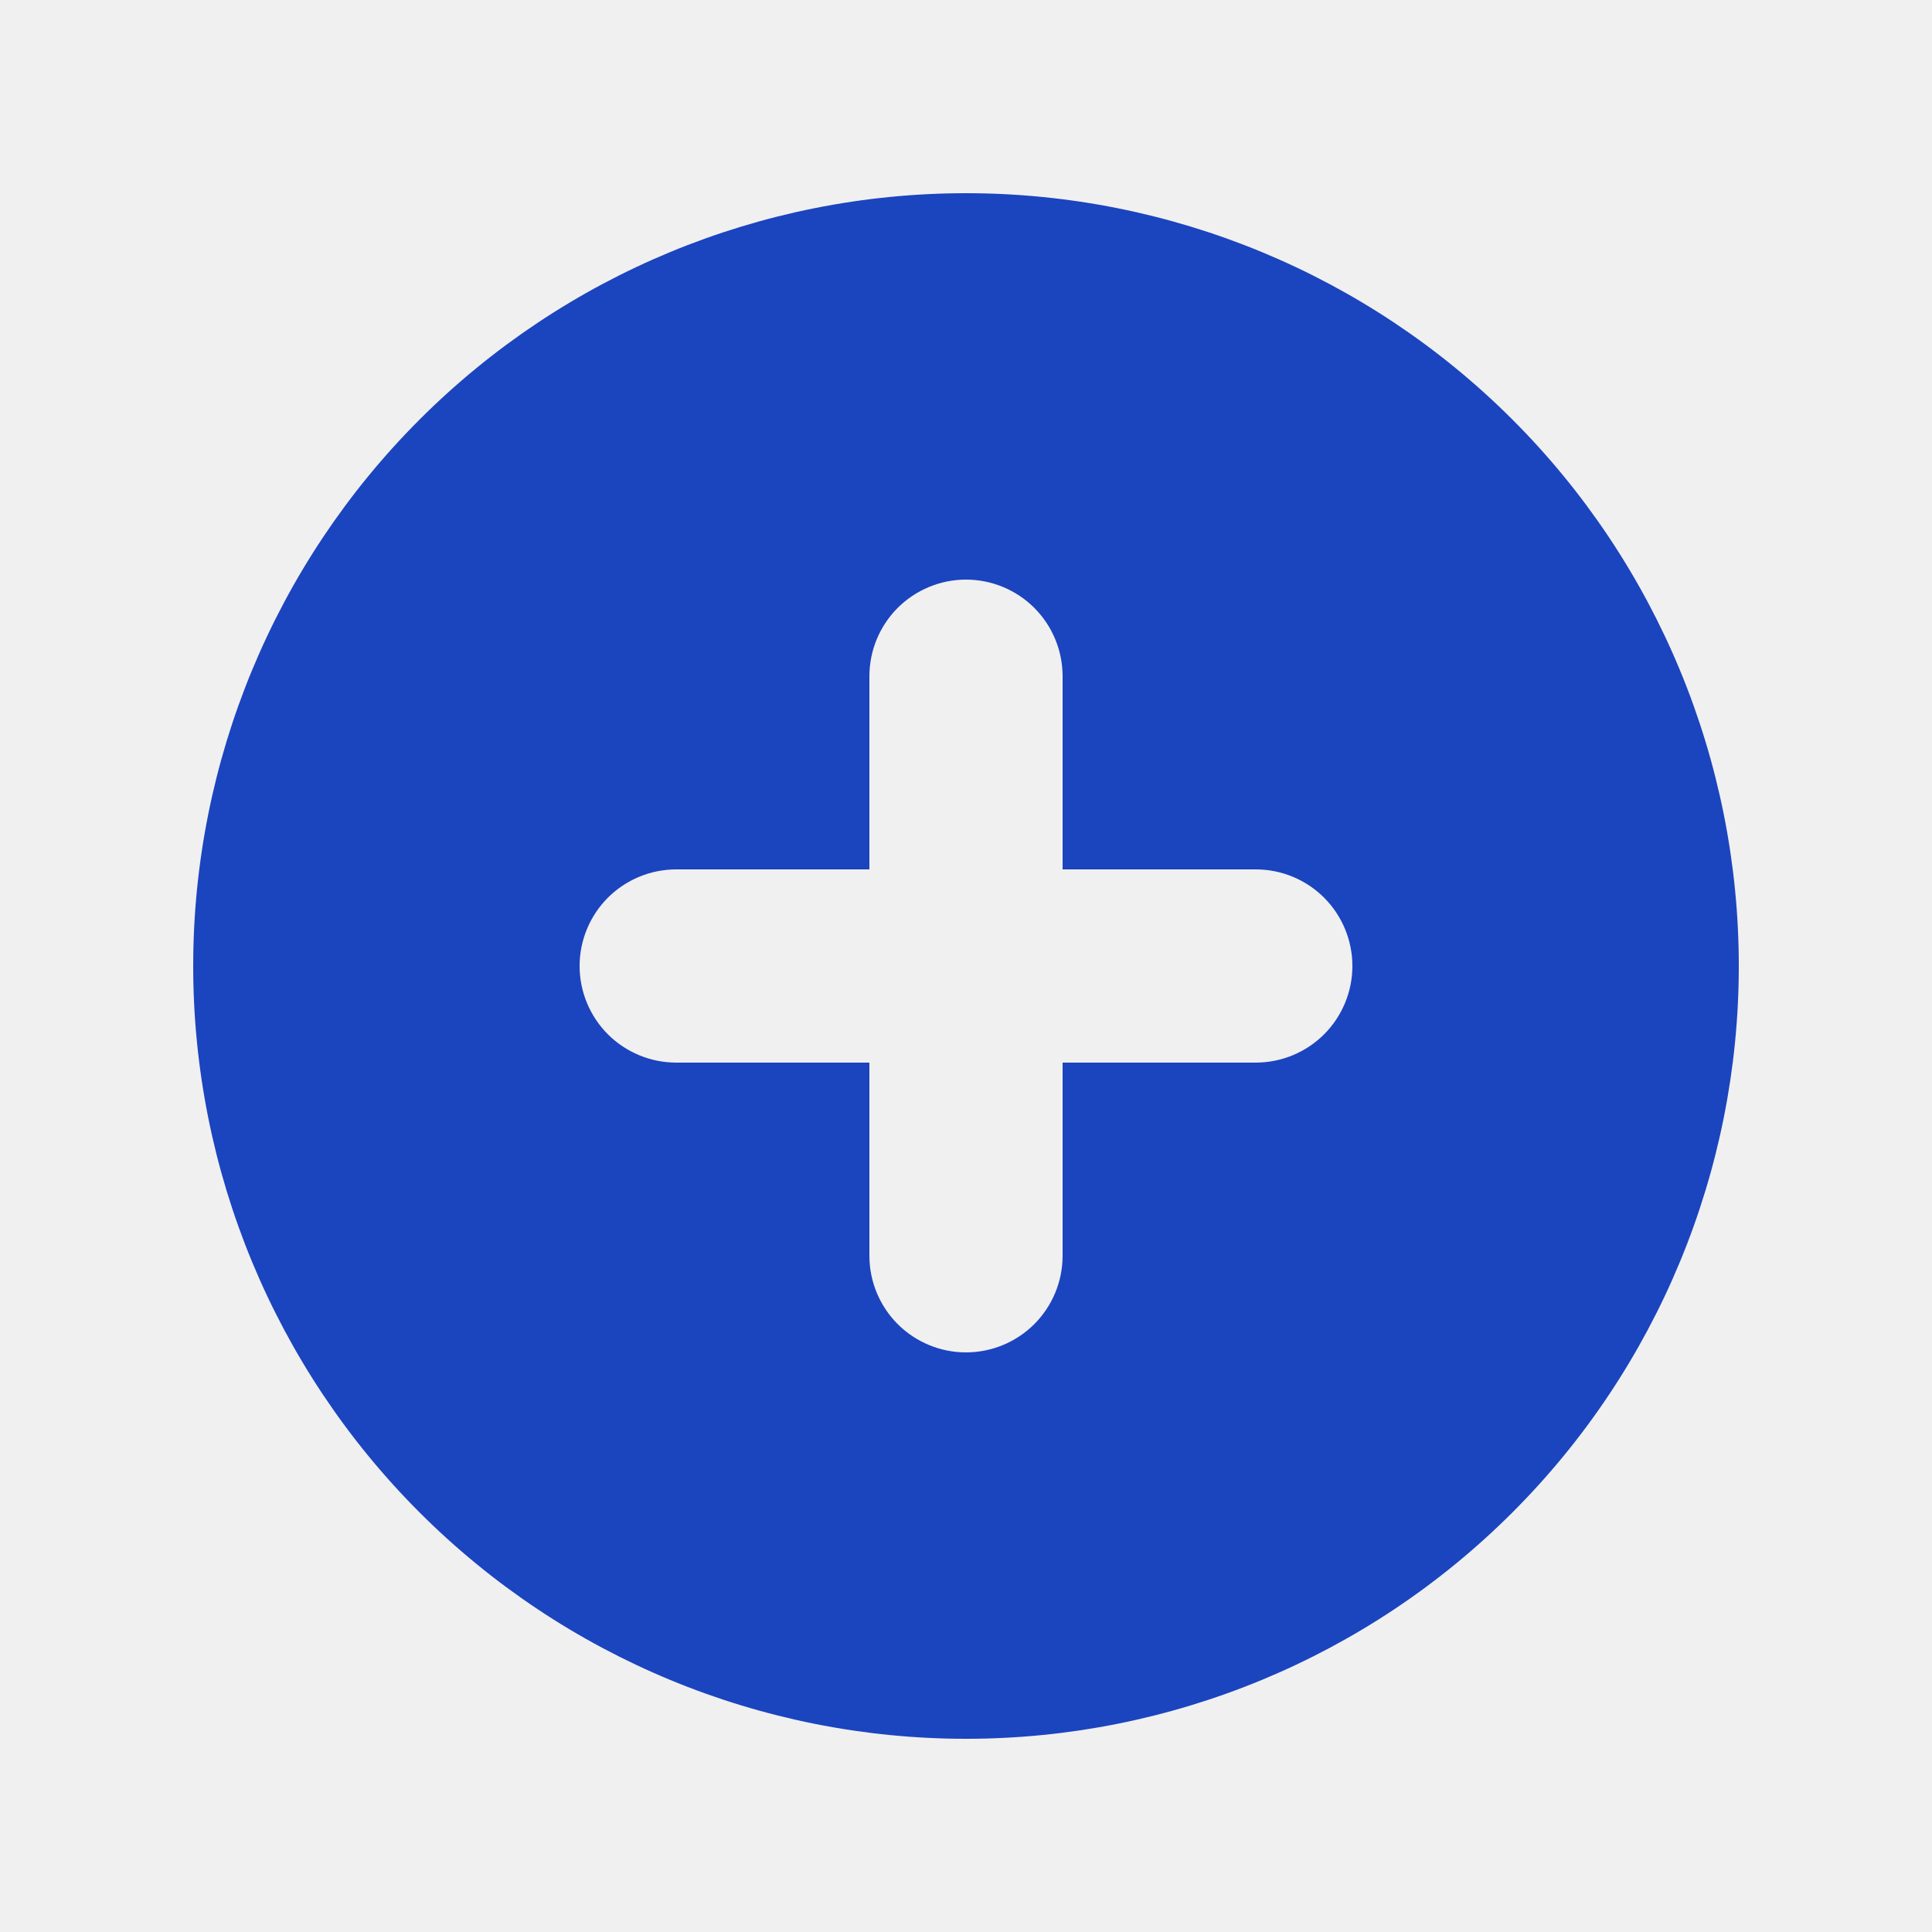
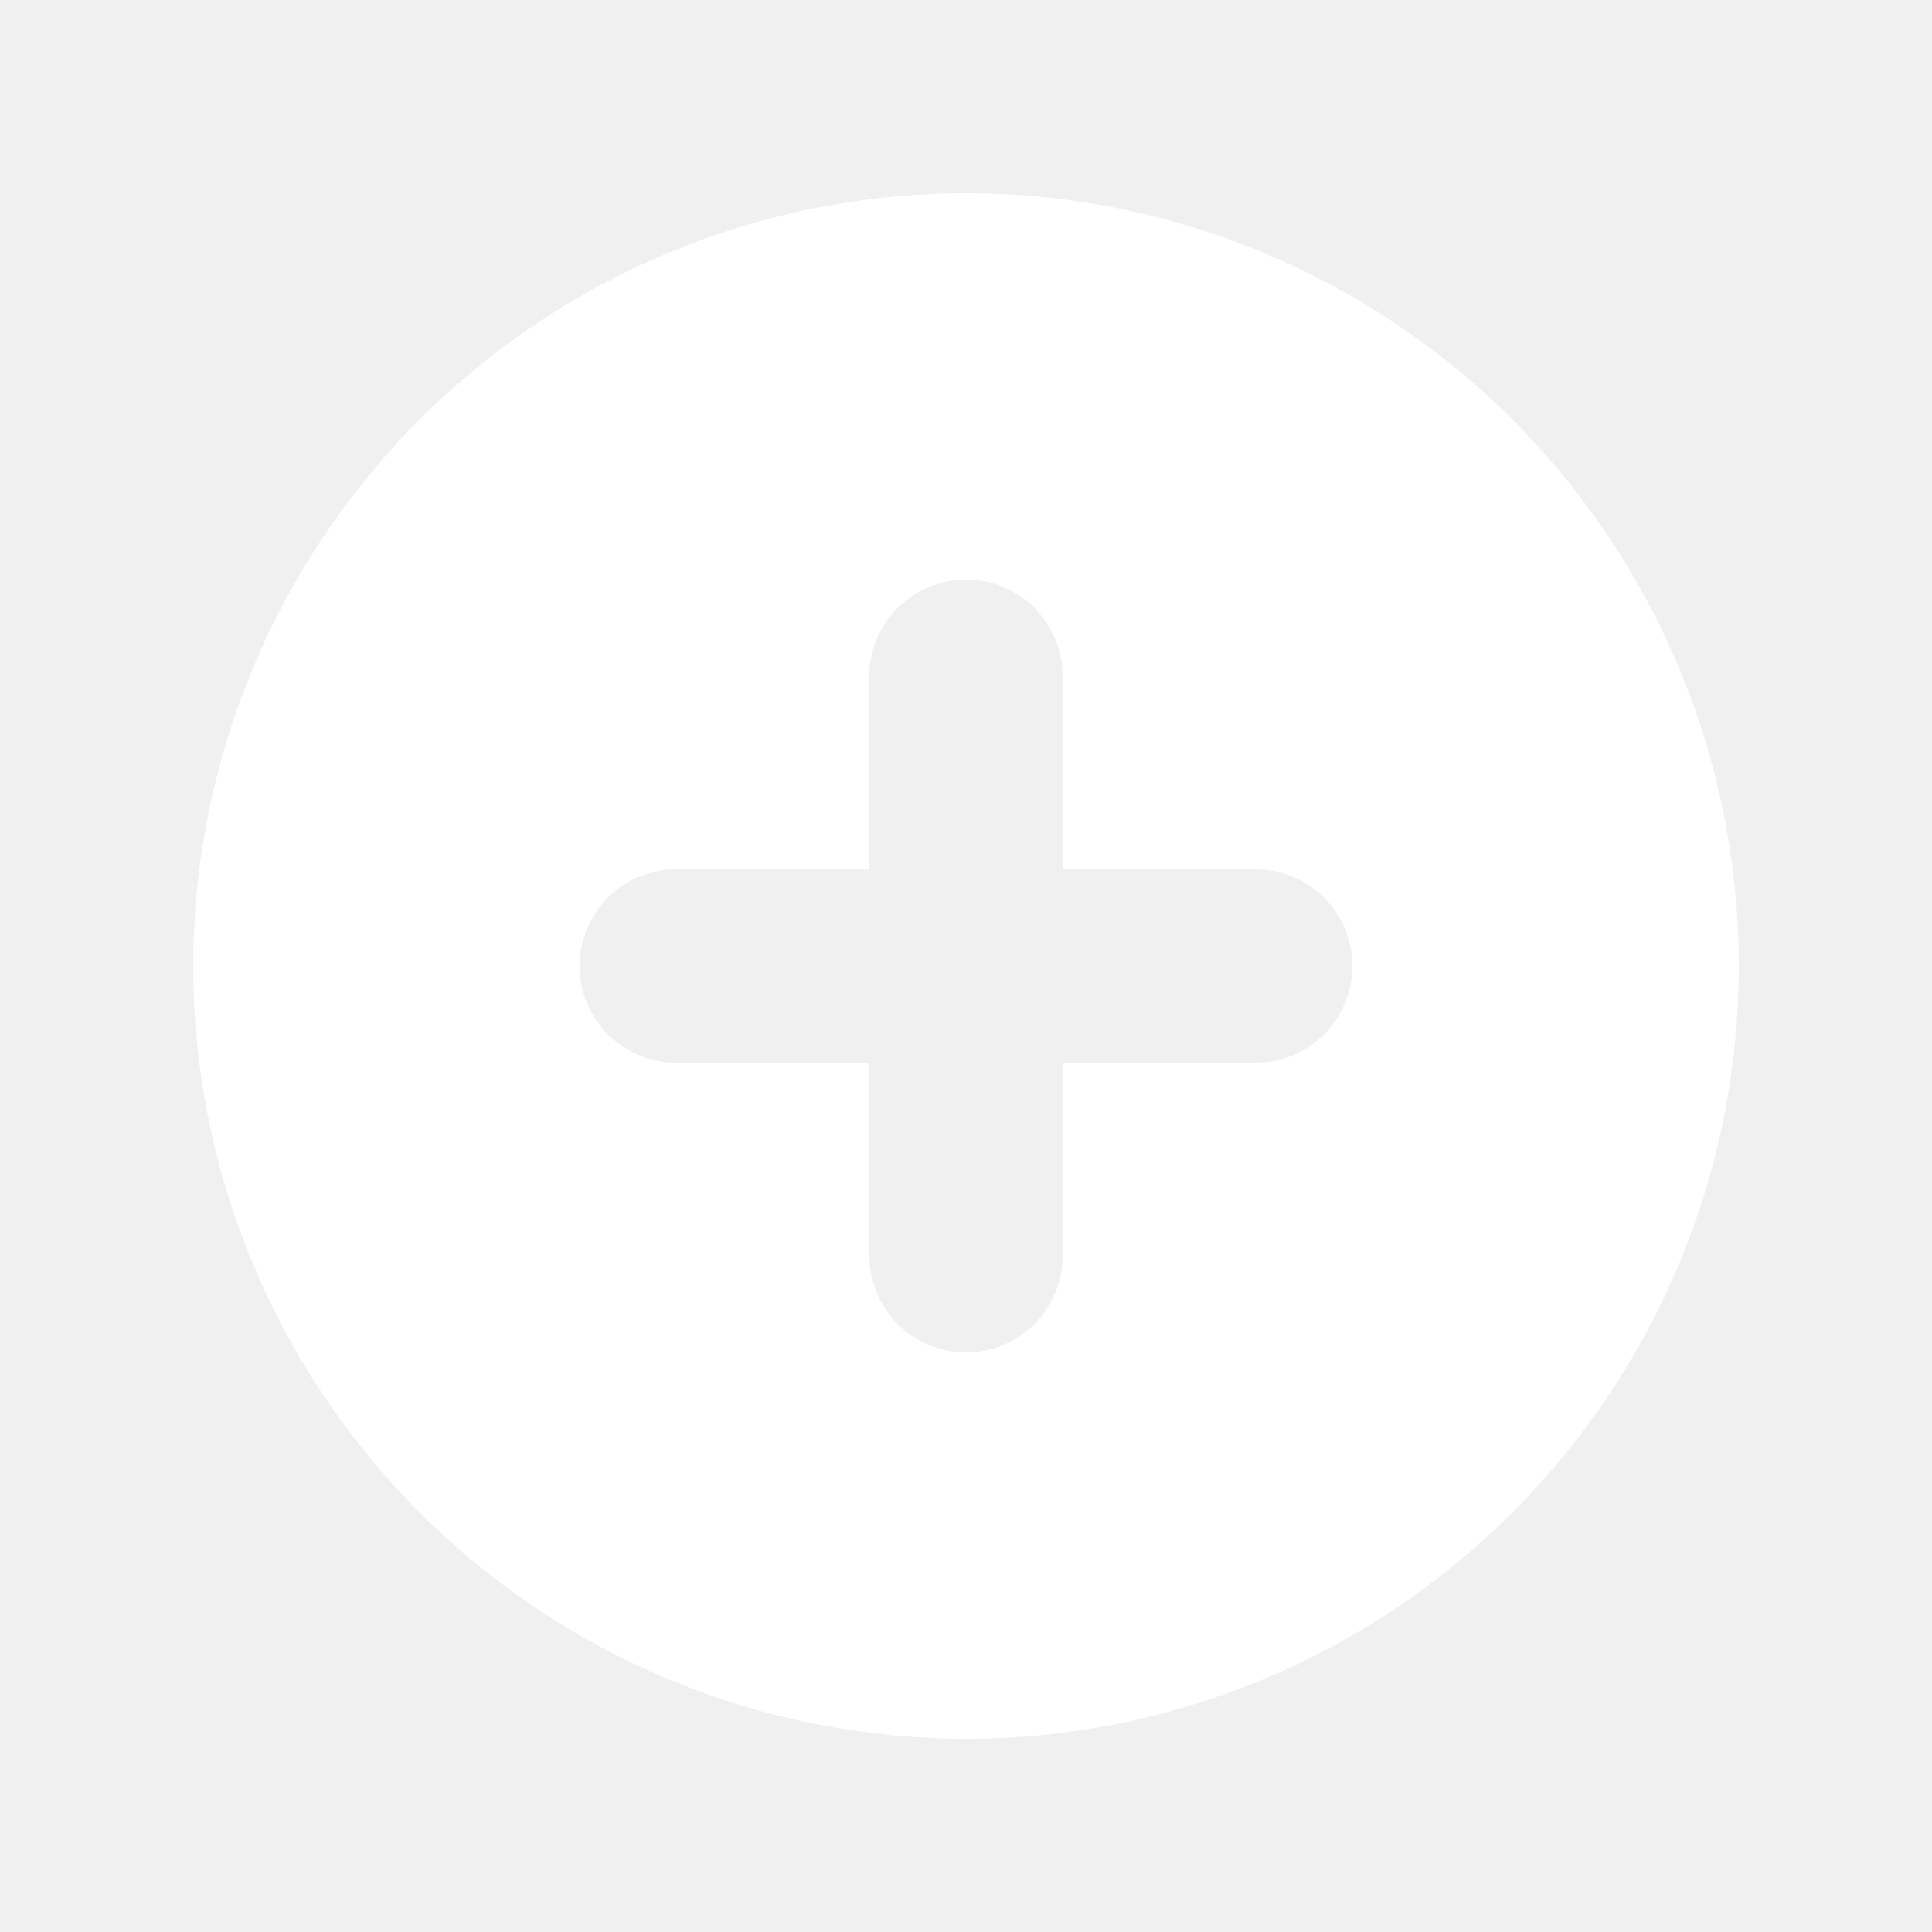
<svg xmlns="http://www.w3.org/2000/svg" width="36" height="36" viewBox="0 0 36 36" fill="none">
-   <path fill-rule="evenodd" clip-rule="evenodd" d="M18 32.4C21.819 32.4 25.482 30.883 28.182 28.182C30.883 25.482 32.4 21.819 32.4 18C32.4 14.181 30.883 10.518 28.182 7.818C25.482 5.117 21.819 3.6 18 3.6C14.181 3.6 10.518 5.117 7.818 7.818C5.117 10.518 3.6 14.181 3.6 18C3.6 21.819 5.117 25.482 7.818 28.182C10.518 30.883 14.181 32.4 18 32.4ZM19.8 12.6C19.8 12.123 19.61 11.665 19.273 11.327C18.935 10.99 18.477 10.8 18 10.8C17.523 10.8 17.065 10.99 16.727 11.327C16.39 11.665 16.2 12.123 16.2 12.6V16.2H12.6C12.123 16.2 11.665 16.39 11.327 16.727C10.99 17.065 10.8 17.523 10.8 18C10.8 18.477 10.99 18.935 11.327 19.273C11.665 19.61 12.123 19.8 12.6 19.8H16.2V23.4C16.2 23.877 16.39 24.335 16.727 24.673C17.065 25.01 17.523 25.2 18 25.2C18.477 25.2 18.935 25.01 19.273 24.673C19.61 24.335 19.8 23.877 19.8 23.4V19.8H23.4C23.877 19.8 24.335 19.61 24.673 19.273C25.01 18.935 25.2 18.477 25.2 18C25.2 17.523 25.01 17.065 24.673 16.727C24.335 16.39 23.877 16.2 23.4 16.2H19.8V12.6Z" fill="#1B44BF" />
+   <path fill-rule="evenodd" clip-rule="evenodd" d="M18 32.4C21.819 32.4 25.482 30.883 28.182 28.182C30.883 25.482 32.4 21.819 32.4 18C32.4 14.181 30.883 10.518 28.182 7.818C25.482 5.117 21.819 3.6 18 3.6C14.181 3.6 10.518 5.117 7.818 7.818C5.117 10.518 3.6 14.181 3.6 18C3.6 21.819 5.117 25.482 7.818 28.182C10.518 30.883 14.181 32.4 18 32.4ZM19.8 12.6C19.8 12.123 19.61 11.665 19.273 11.327C18.935 10.99 18.477 10.8 18 10.8C17.523 10.8 17.065 10.99 16.727 11.327C16.39 11.665 16.2 12.123 16.2 12.6V16.2H12.6C12.123 16.2 11.665 16.39 11.327 16.727C10.99 17.065 10.8 17.523 10.8 18C10.8 18.477 10.99 18.935 11.327 19.273C11.665 19.61 12.123 19.8 12.6 19.8H16.2V23.4C16.2 23.877 16.39 24.335 16.727 24.673C17.065 25.01 17.523 25.2 18 25.2C18.477 25.2 18.935 25.01 19.273 24.673C19.61 24.335 19.8 23.877 19.8 23.4V19.8H23.4C23.877 19.8 24.335 19.61 24.673 19.273C25.01 18.935 25.2 18.477 25.2 18C25.2 17.523 25.01 17.065 24.673 16.727C24.335 16.39 23.877 16.2 23.4 16.2H19.8V12.6Z" fill="white" />
</svg>
